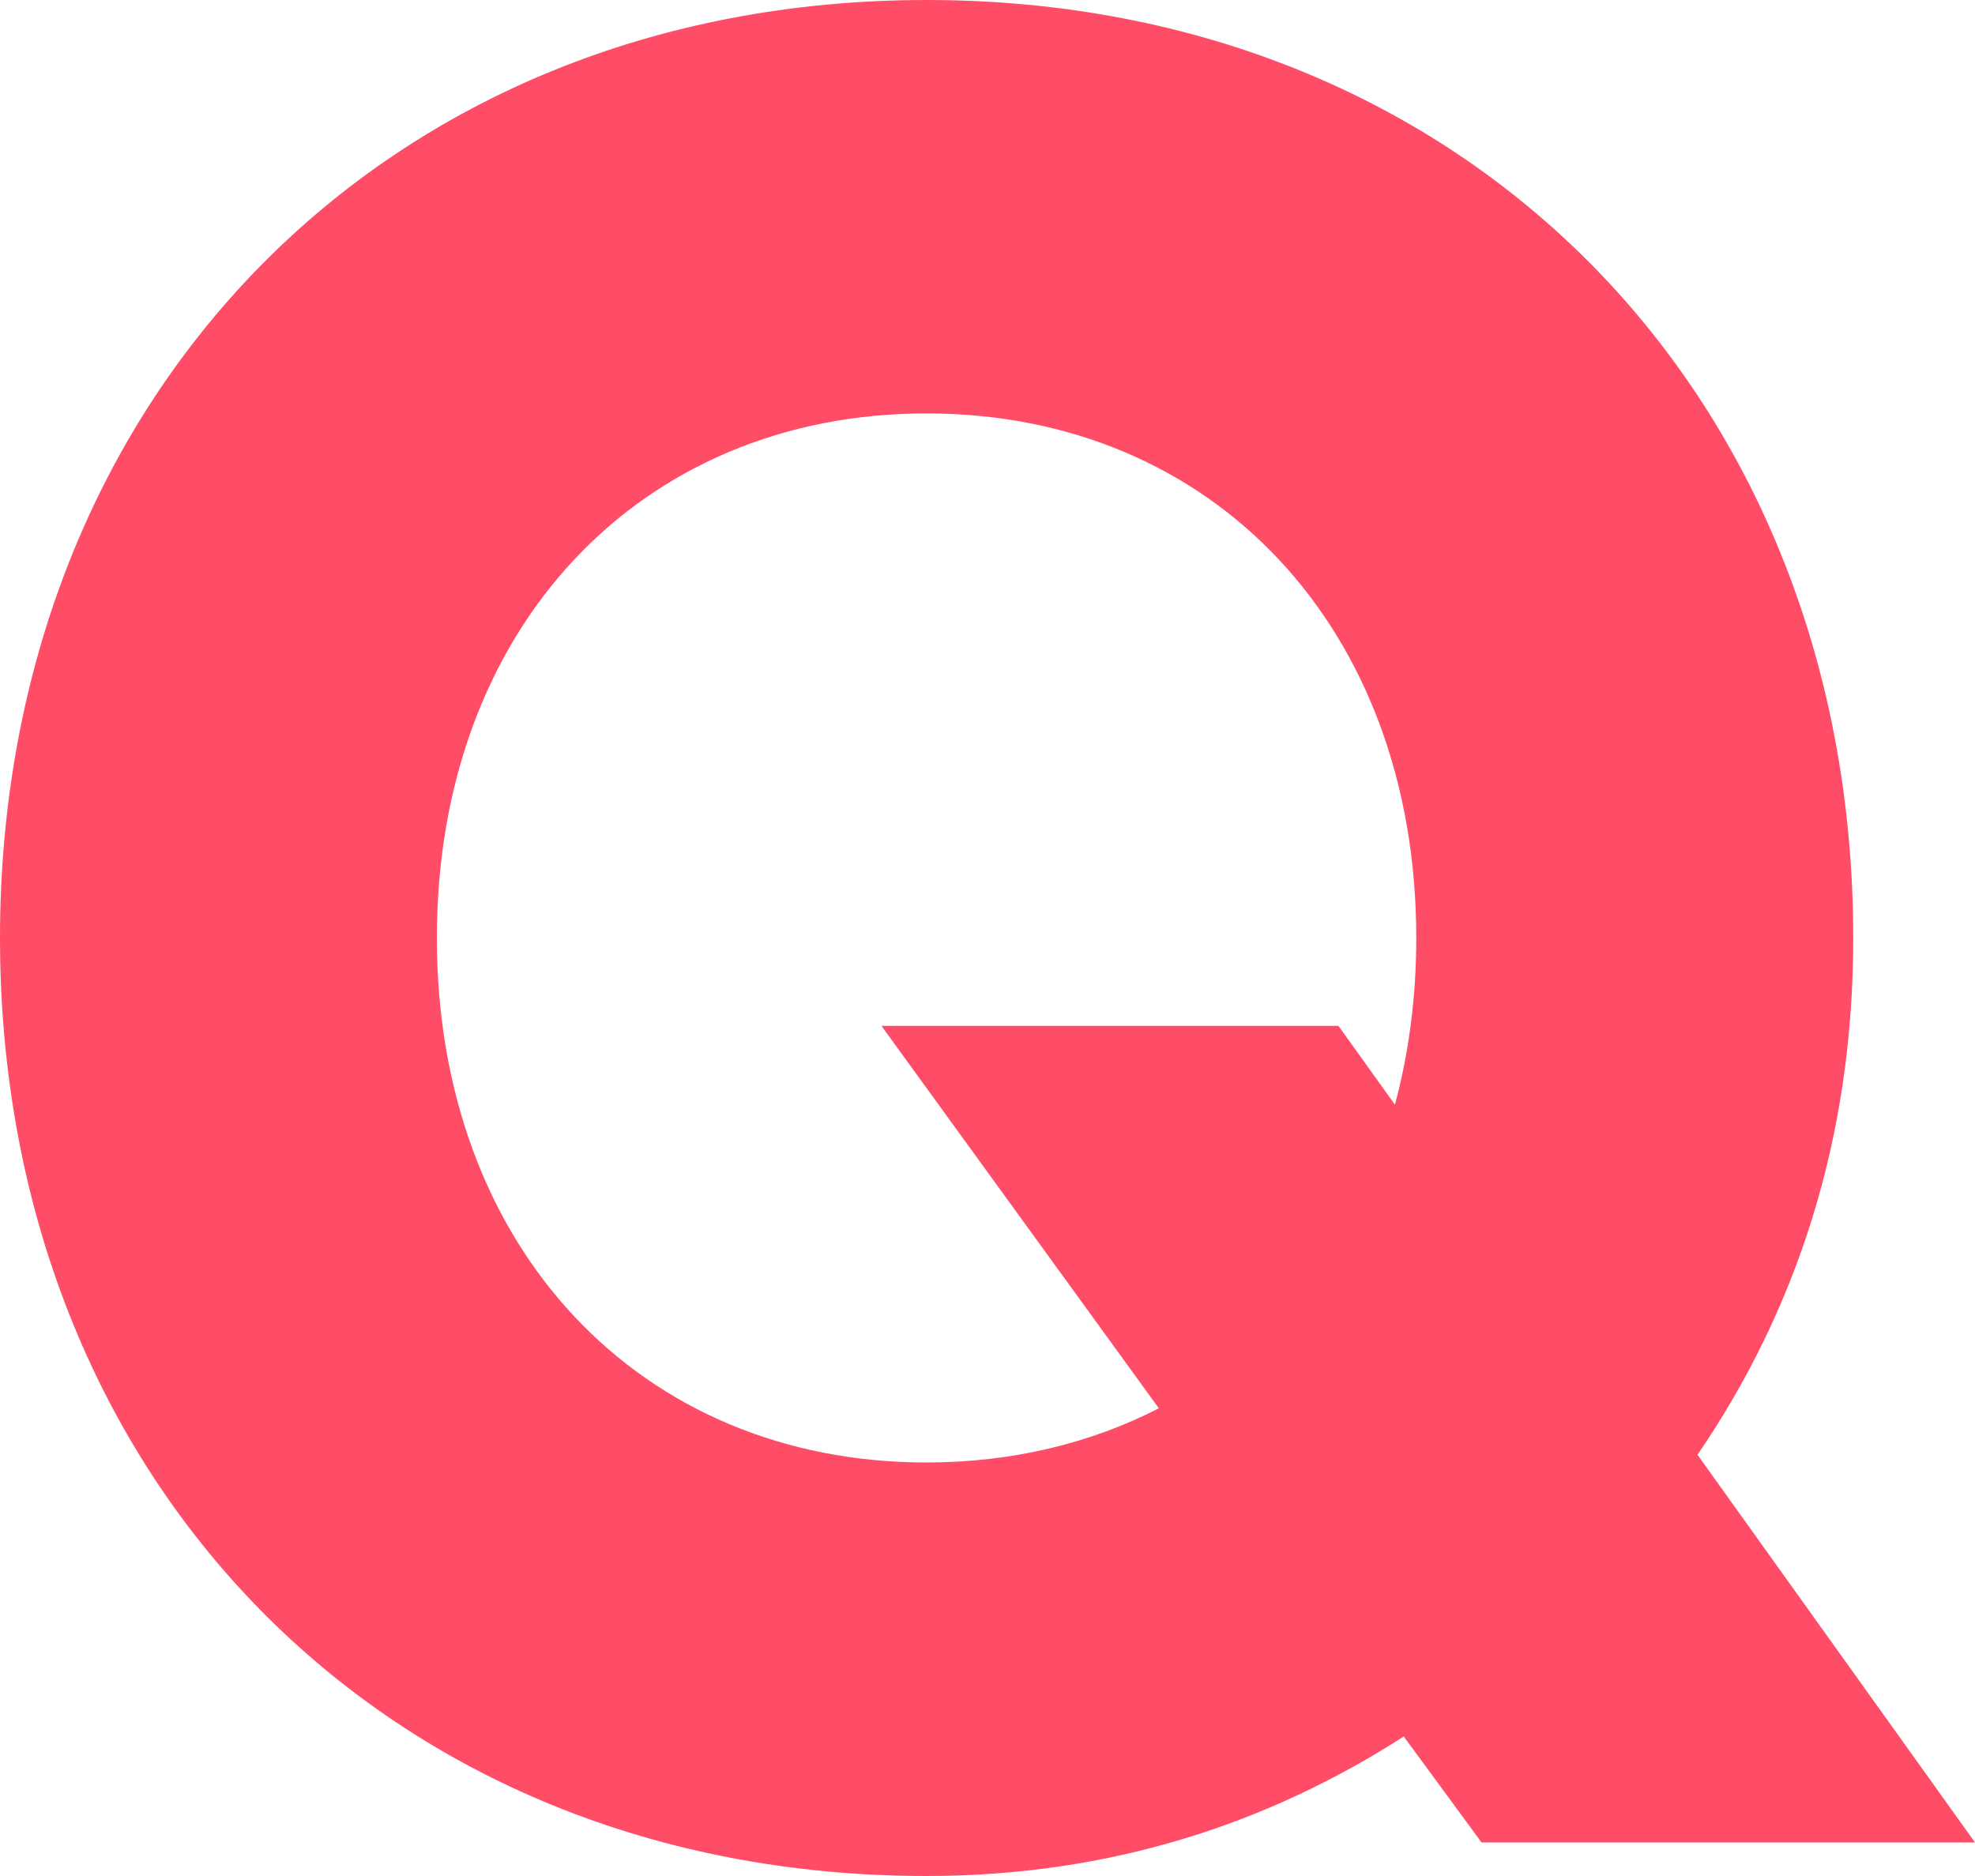
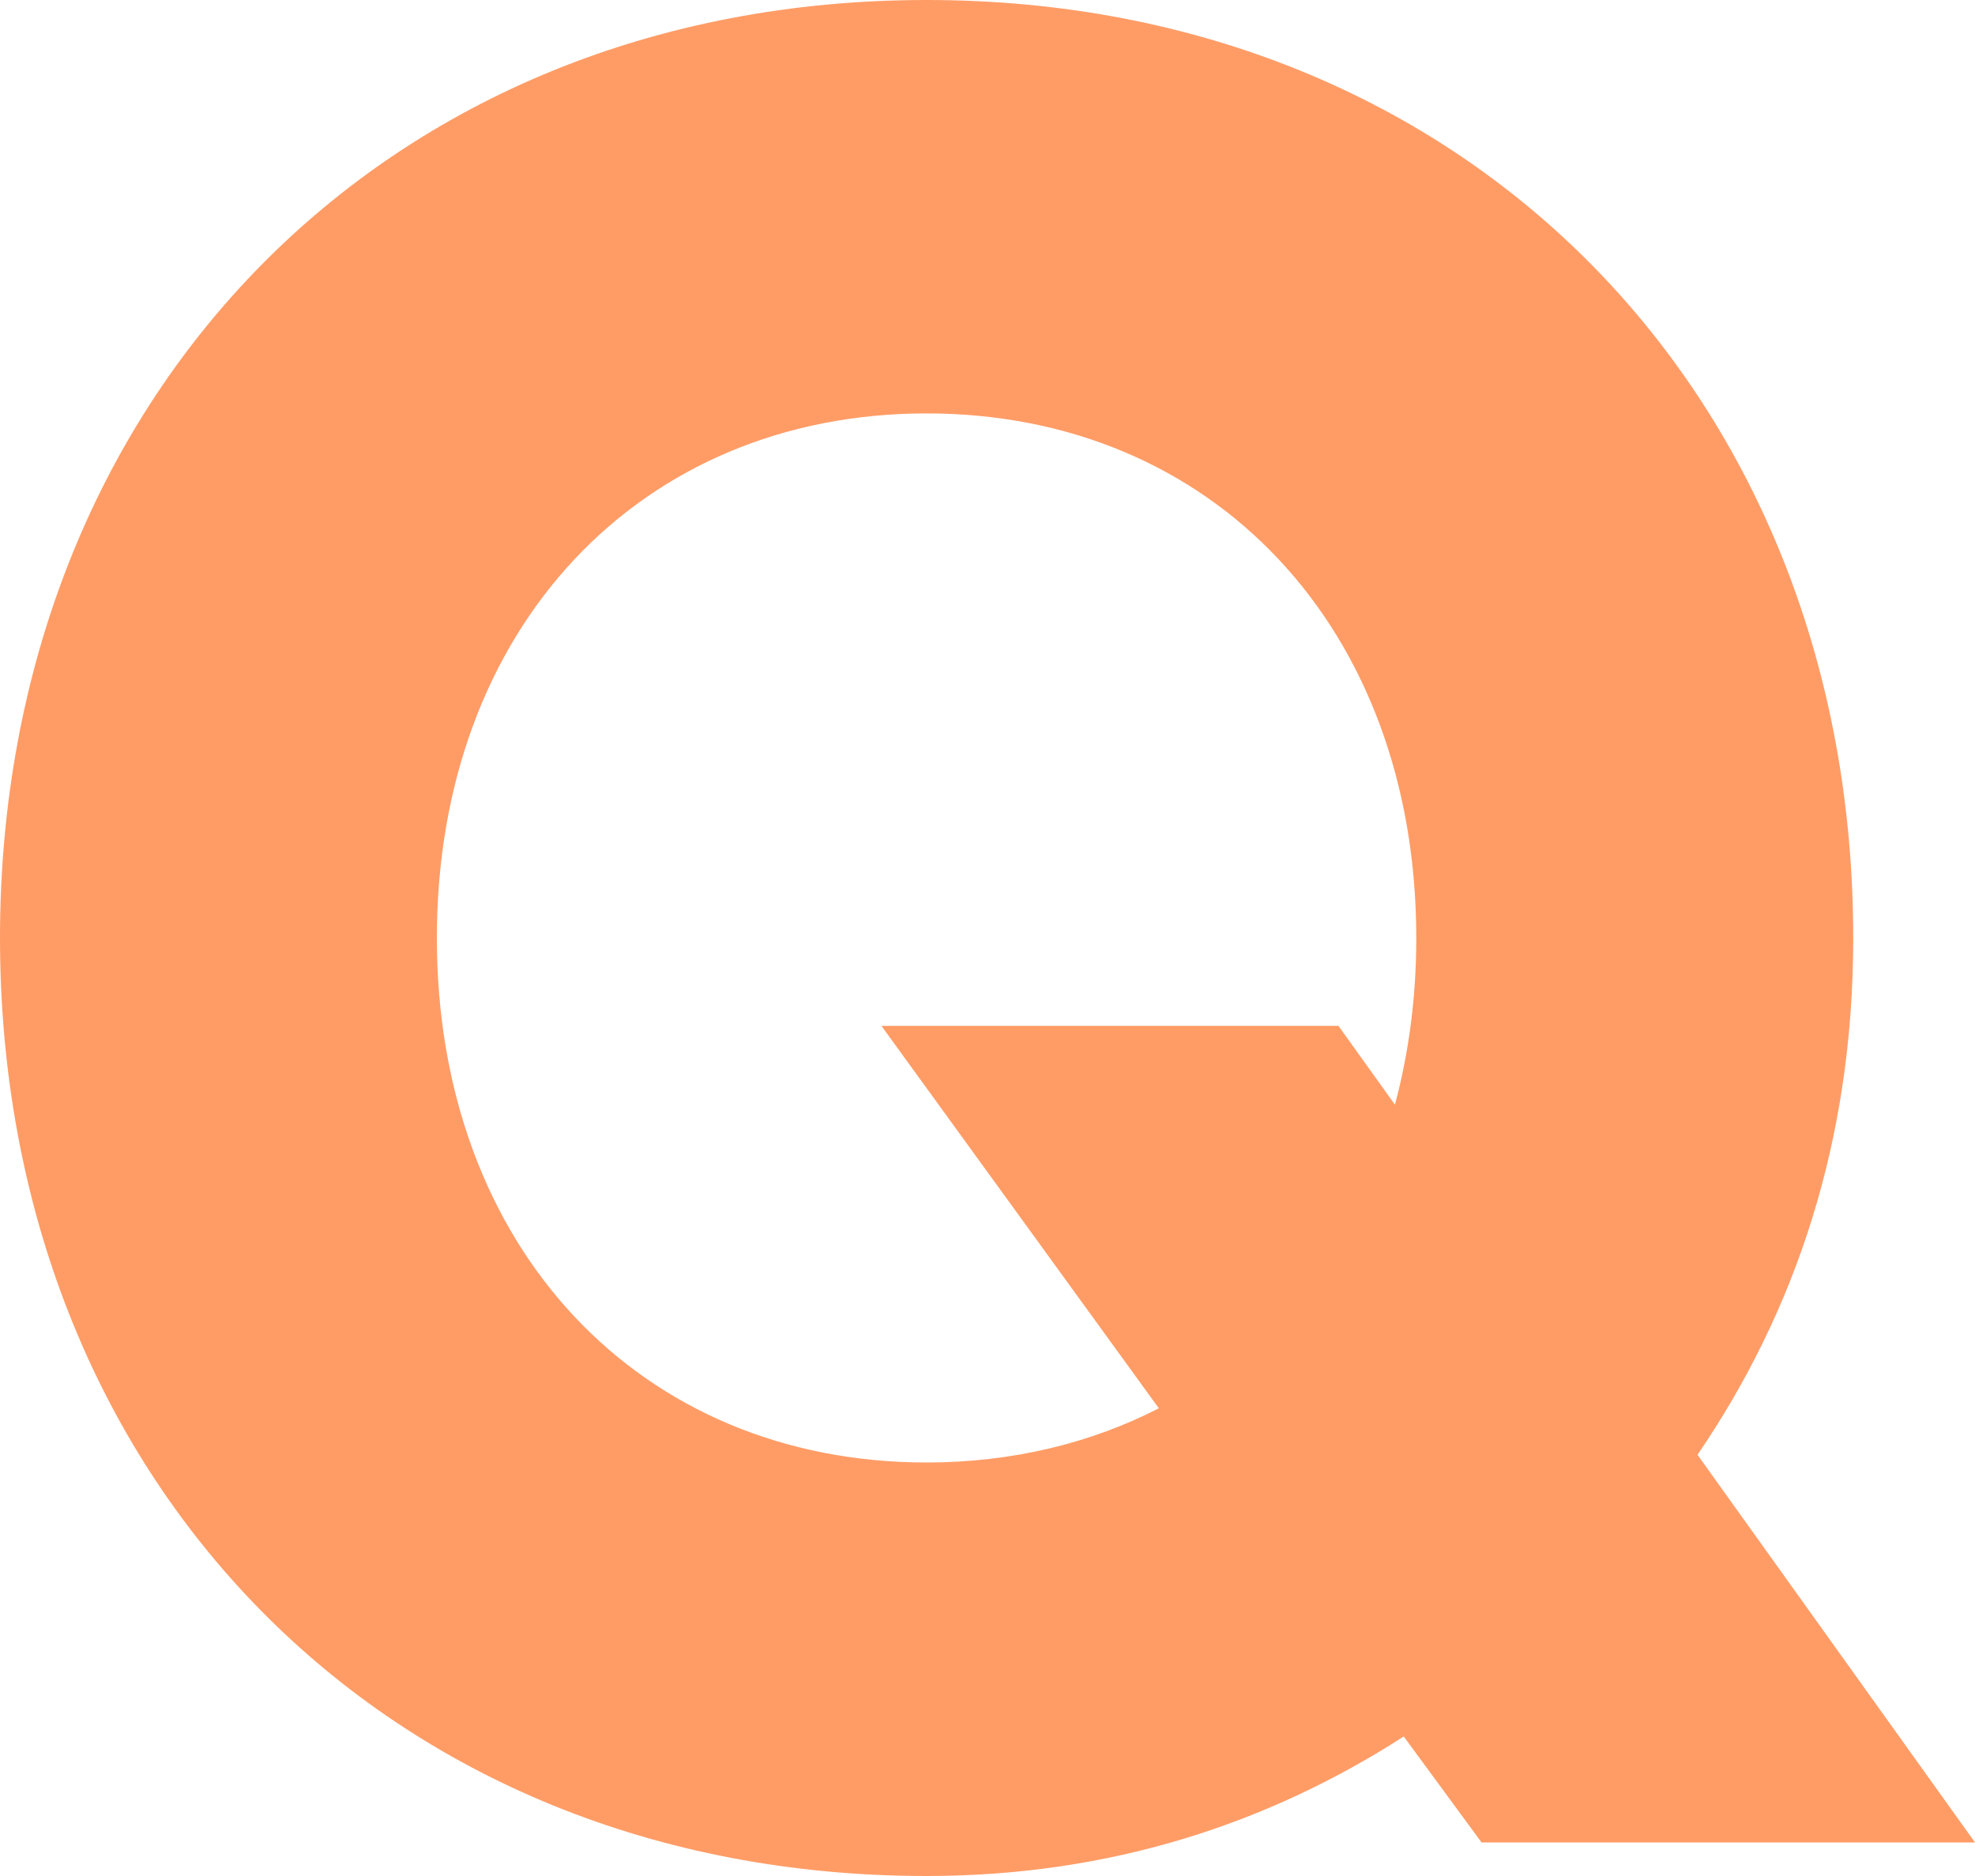
<svg xmlns="http://www.w3.org/2000/svg" width="20" height="19" viewBox="0 0 20 19" fill="none">
-   <path fill-rule="evenodd" clip-rule="evenodd" d="M9.383 0C3.89 0 0 4.03 0 9.5C0 14.969 3.89 19 9.383 19C11.252 19 12.854 18.463 14.215 17.587L15.003 18.66H20L17.19 14.734C18.182 13.281 18.767 11.554 18.767 9.5C18.767 4.03 14.876 0 9.383 0ZM9.383 4.187C12.282 4.187 14.342 6.36 14.342 9.5C14.342 10.102 14.266 10.665 14.126 11.188L13.554 10.39H8.926L11.735 14.263C11.049 14.616 10.248 14.812 9.383 14.812C6.484 14.812 4.424 12.64 4.424 9.5C4.424 6.36 6.484 4.187 9.383 4.187Z" fill="#FF4D67" />
+   <path fill-rule="evenodd" clip-rule="evenodd" d="M9.383 0C3.89 0 0 4.03 0 9.5C0 14.969 3.89 19 9.383 19C11.252 19 12.854 18.463 14.215 17.587L15.003 18.66H20L17.19 14.734C18.182 13.281 18.767 11.554 18.767 9.5C18.767 4.03 14.876 0 9.383 0ZM9.383 4.187C12.282 4.187 14.342 6.36 14.342 9.5C14.342 10.102 14.266 10.665 14.126 11.188L13.554 10.39H8.926L11.735 14.263C11.049 14.616 10.248 14.812 9.383 14.812C6.484 14.812 4.424 12.64 4.424 9.5C4.424 6.36 6.484 4.187 9.383 4.187Z" fill="#ff9c66" />
</svg>
